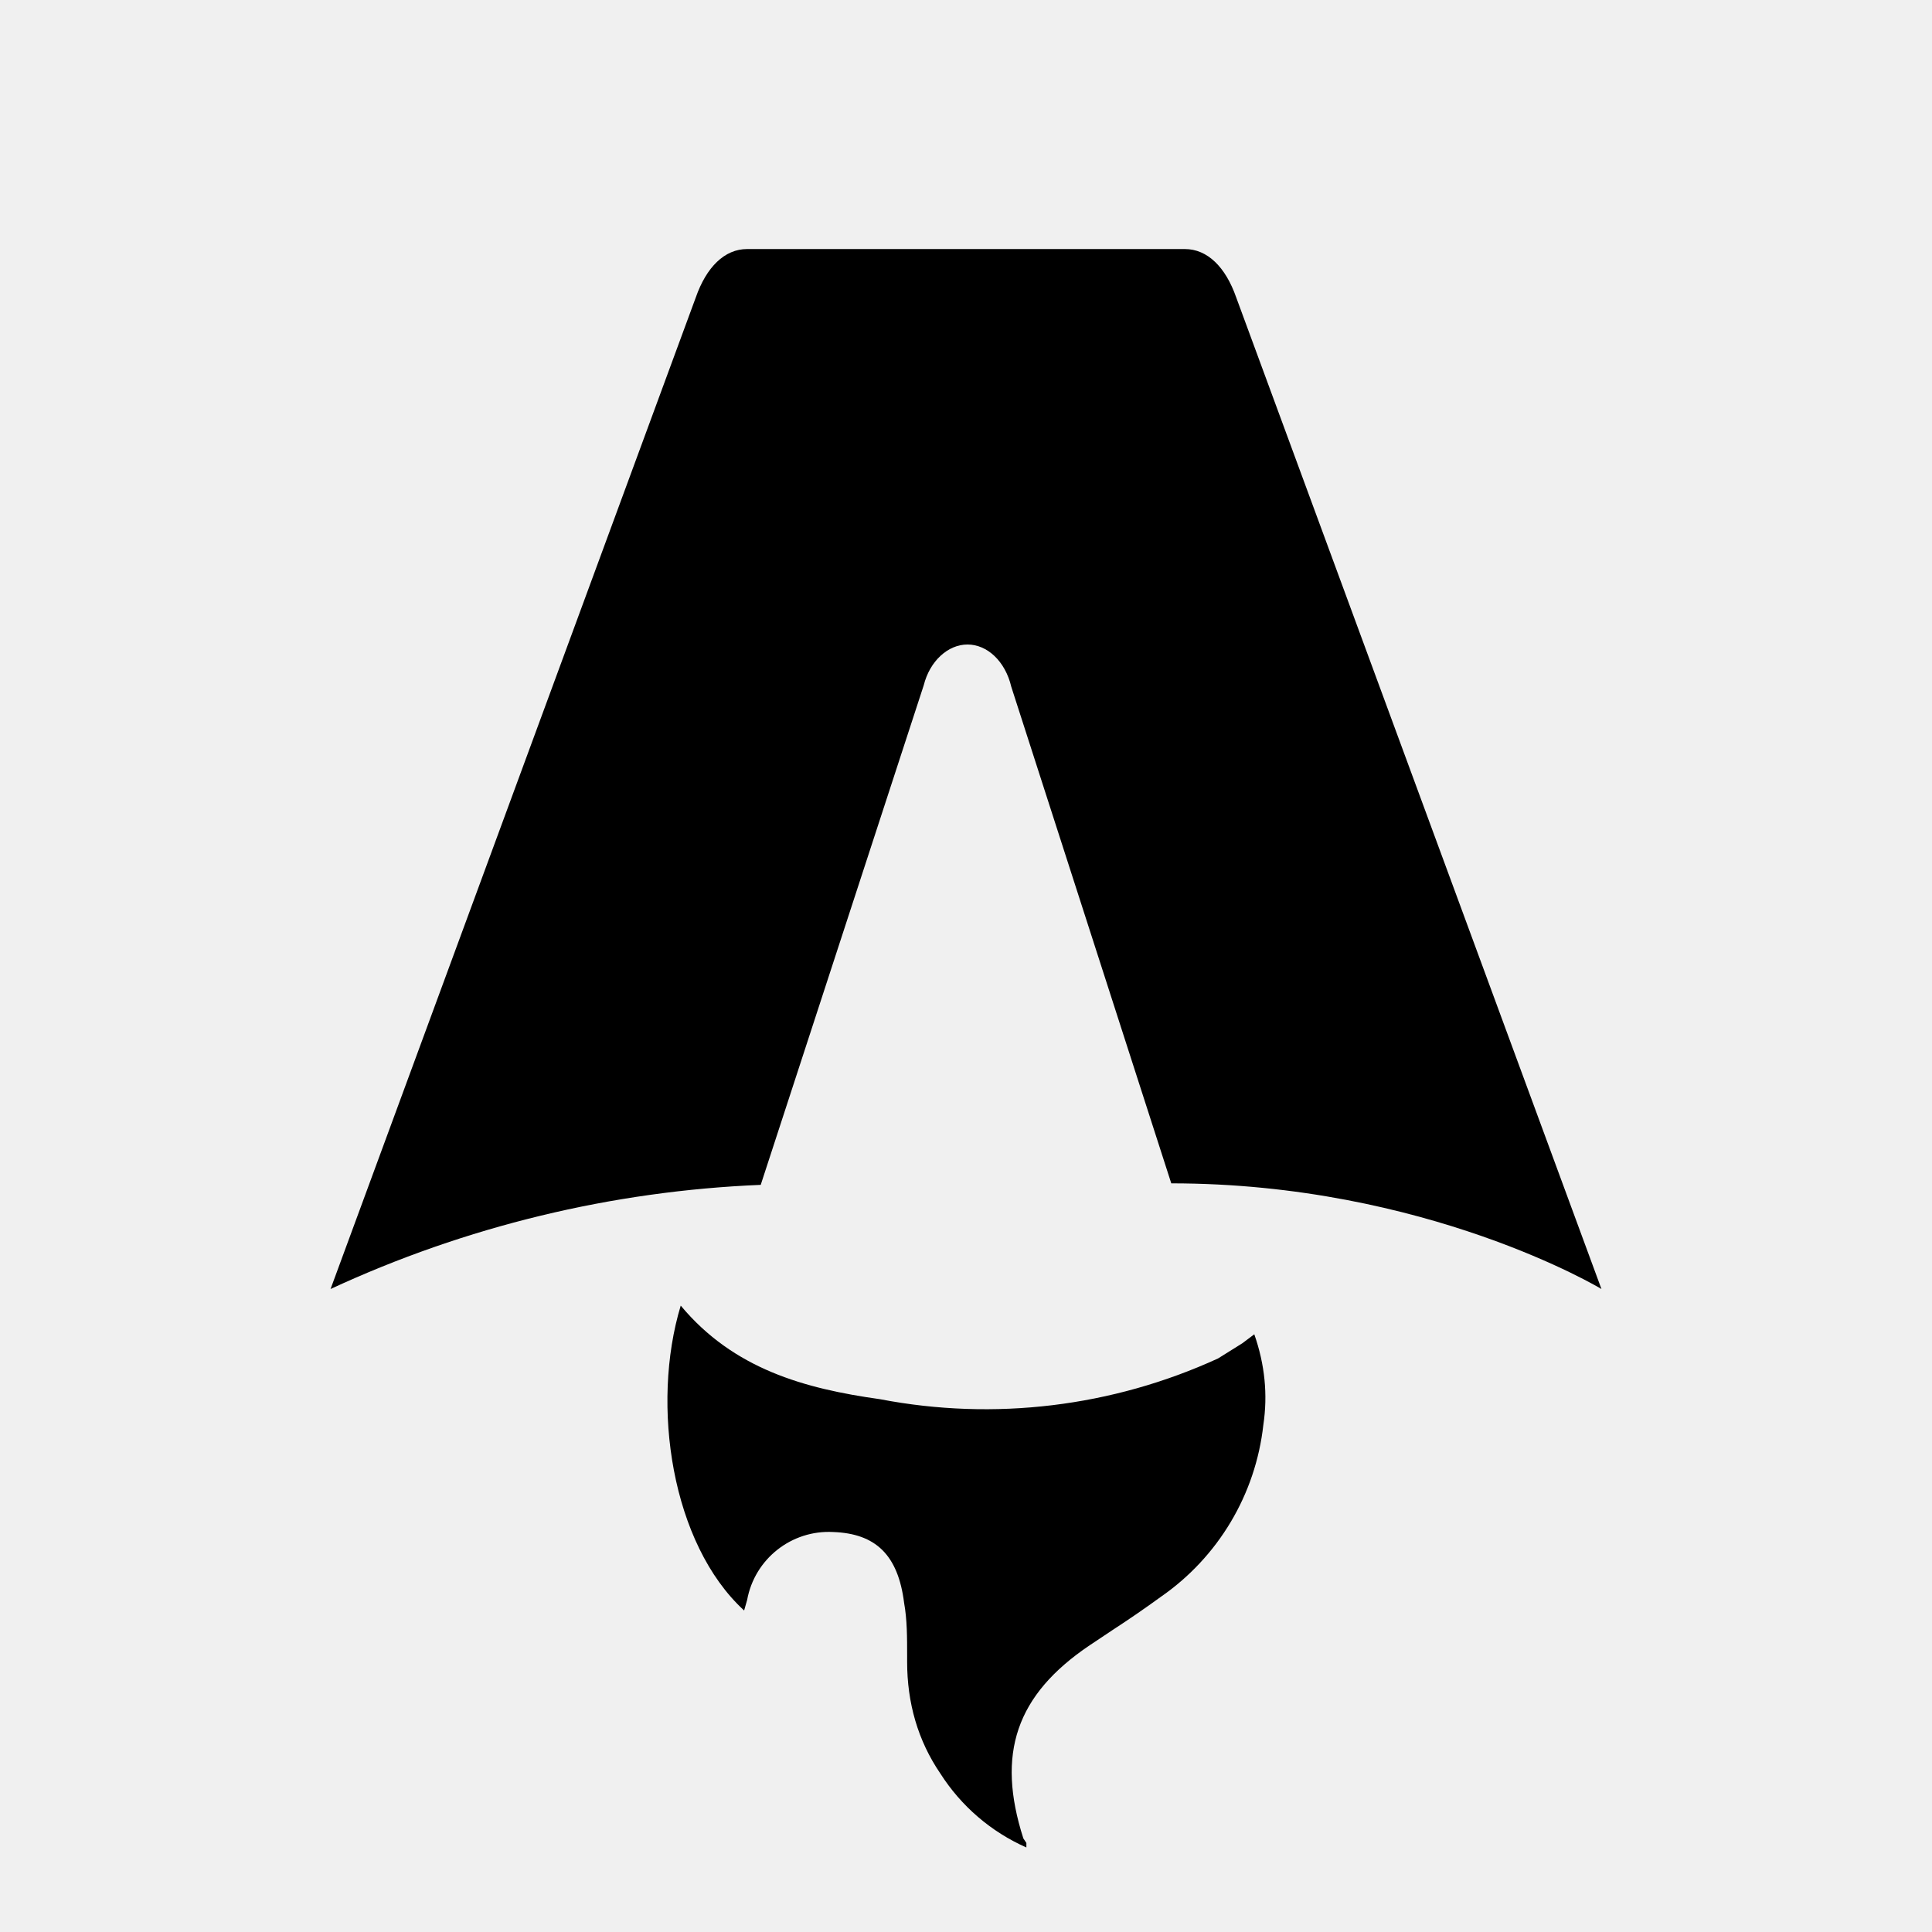
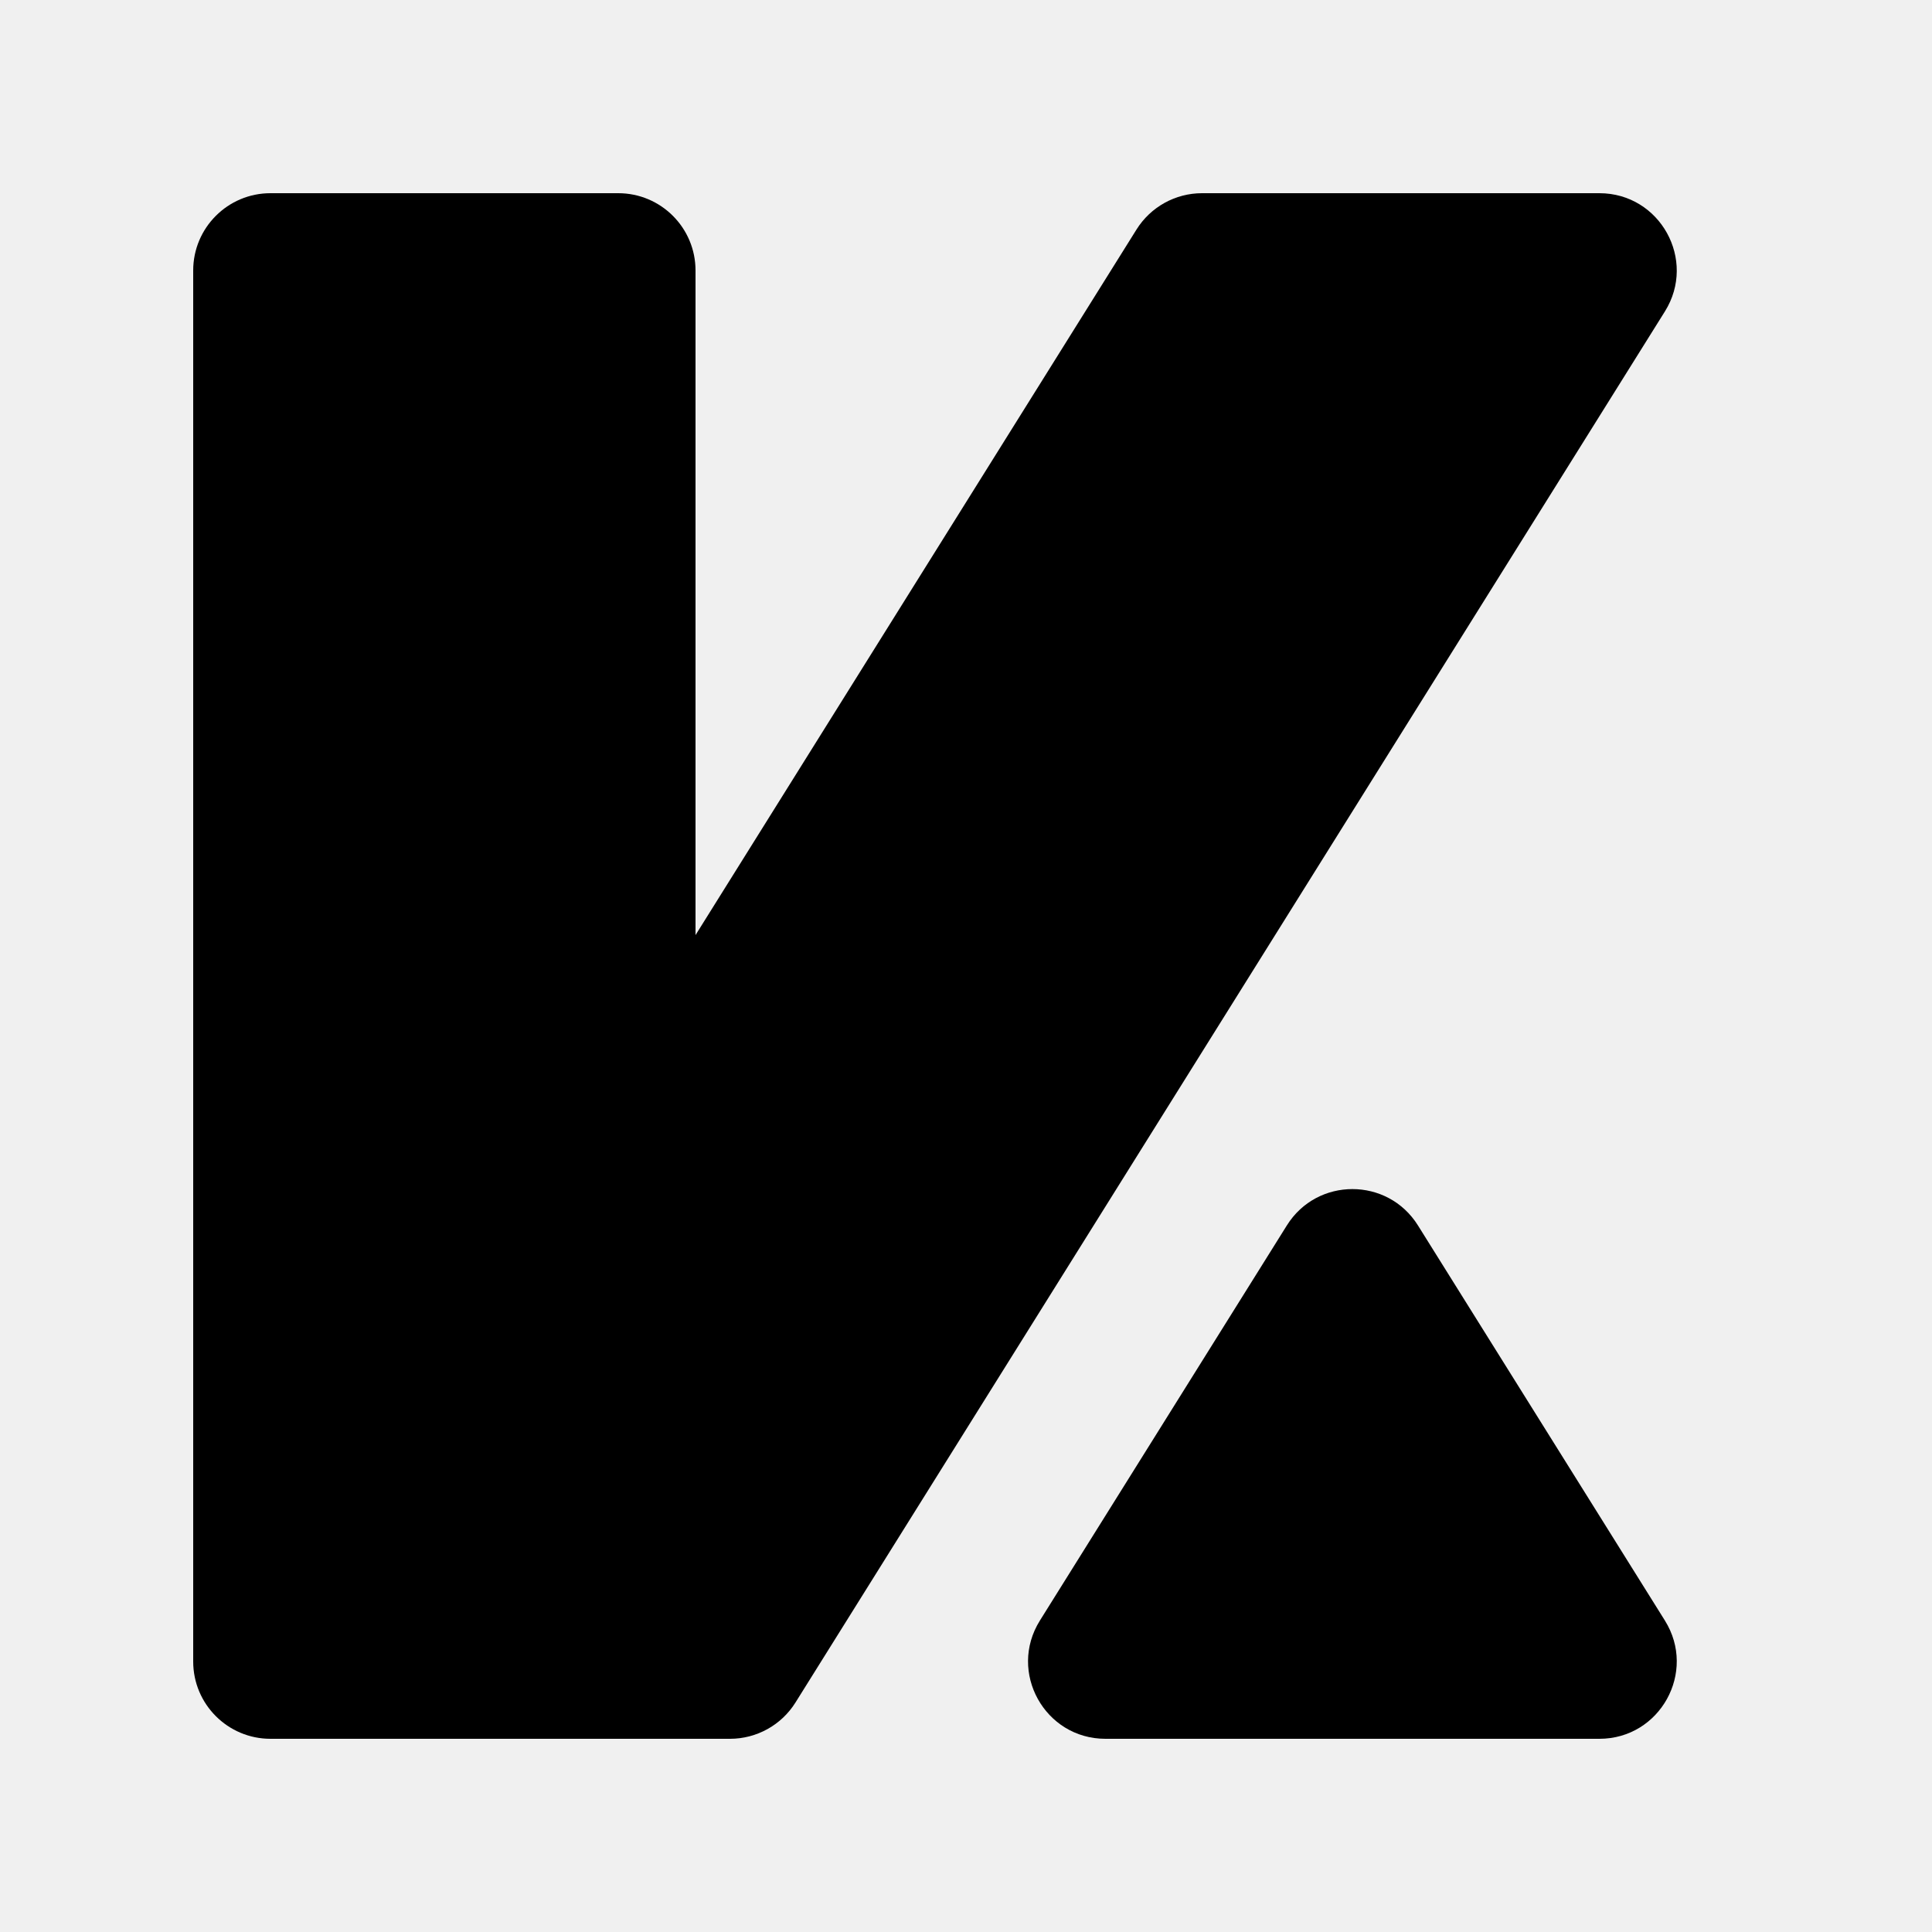
- <svg xmlns="http://www.w3.org/2000/svg" fill="none" viewBox="0 0 128 128">
-   <path d="M50.4 78.5a75.1 75.1 0 0 0-28.5 6.9l24.2-65.7c.7-2 1.9-3.2 3.4-3.2h29c1.5 0 2.7 1.2 3.4 3.2l24.2 65.7s-11.6-7-28.5-7L67 45.5c-.4-1.7-1.6-2.8-2.9-2.8-1.3 0-2.5 1.1-2.9 2.7L50.4 78.5Zm-1.1 28.2Zm-4.2-20.2c-2 6.6-.6 15.8 4.2 20.2a17.5 17.5 0 0 1 .2-.7 5.5 5.5 0 0 1 5.7-4.5c2.8.1 4.3 1.5 4.7 4.7.2 1.1.2 2.3.2 3.5v.4c0 2.7.7 5.2 2.2 7.4a13 13 0 0 0 5.7 4.9v-.3l-.2-.3c-1.8-5.6-.5-9.5 4.4-12.8l1.5-1a73 73 0 0 0 3.2-2.2 16 16 0 0 0 6.8-11.4c.3-2 .1-4-.6-6l-.8.6-1.6 1a37 37 0 0 1-22.4 2.7c-5-.7-9.7-2-13.2-6.2Z" />
+ <svg xmlns="http://www.w3.org/2000/svg" width="100" height="100" viewBox="0 0 100 100" fill="none">
+   <path d="M32 10H14C11.791 10 10 11.791 10 14V86C10 88.209 11.791 90 14 90H32C34.209 90 36 88.209 36 86V14C36 11.791 34.209 10 32 10Z" />
+   <path d="M82.783 10H62.217C60.838 10 59.556 10.71 58.825 11.88L13.825 83.88C12.16 86.544 14.075 90 17.217 90H37.783C39.162 90 40.444 89.29 41.175 88.12L86.175 16.12C87.84 13.456 85.925 10 82.783 10Z" />
+   <path d="M86.175 83.88C87.84 86.544 85.925 90 82.783 90H57.217C54.075 90 52.16 86.544 53.825 83.88L66.608 63.427C68.175 60.92 71.825 60.92 73.392 63.427L86.175 83.88Z" />
  <style>
        path { fill: #000; }
        @media (prefers-color-scheme: dark) {
            path { fill: #FFF; }
        }
    </style>
</svg>
